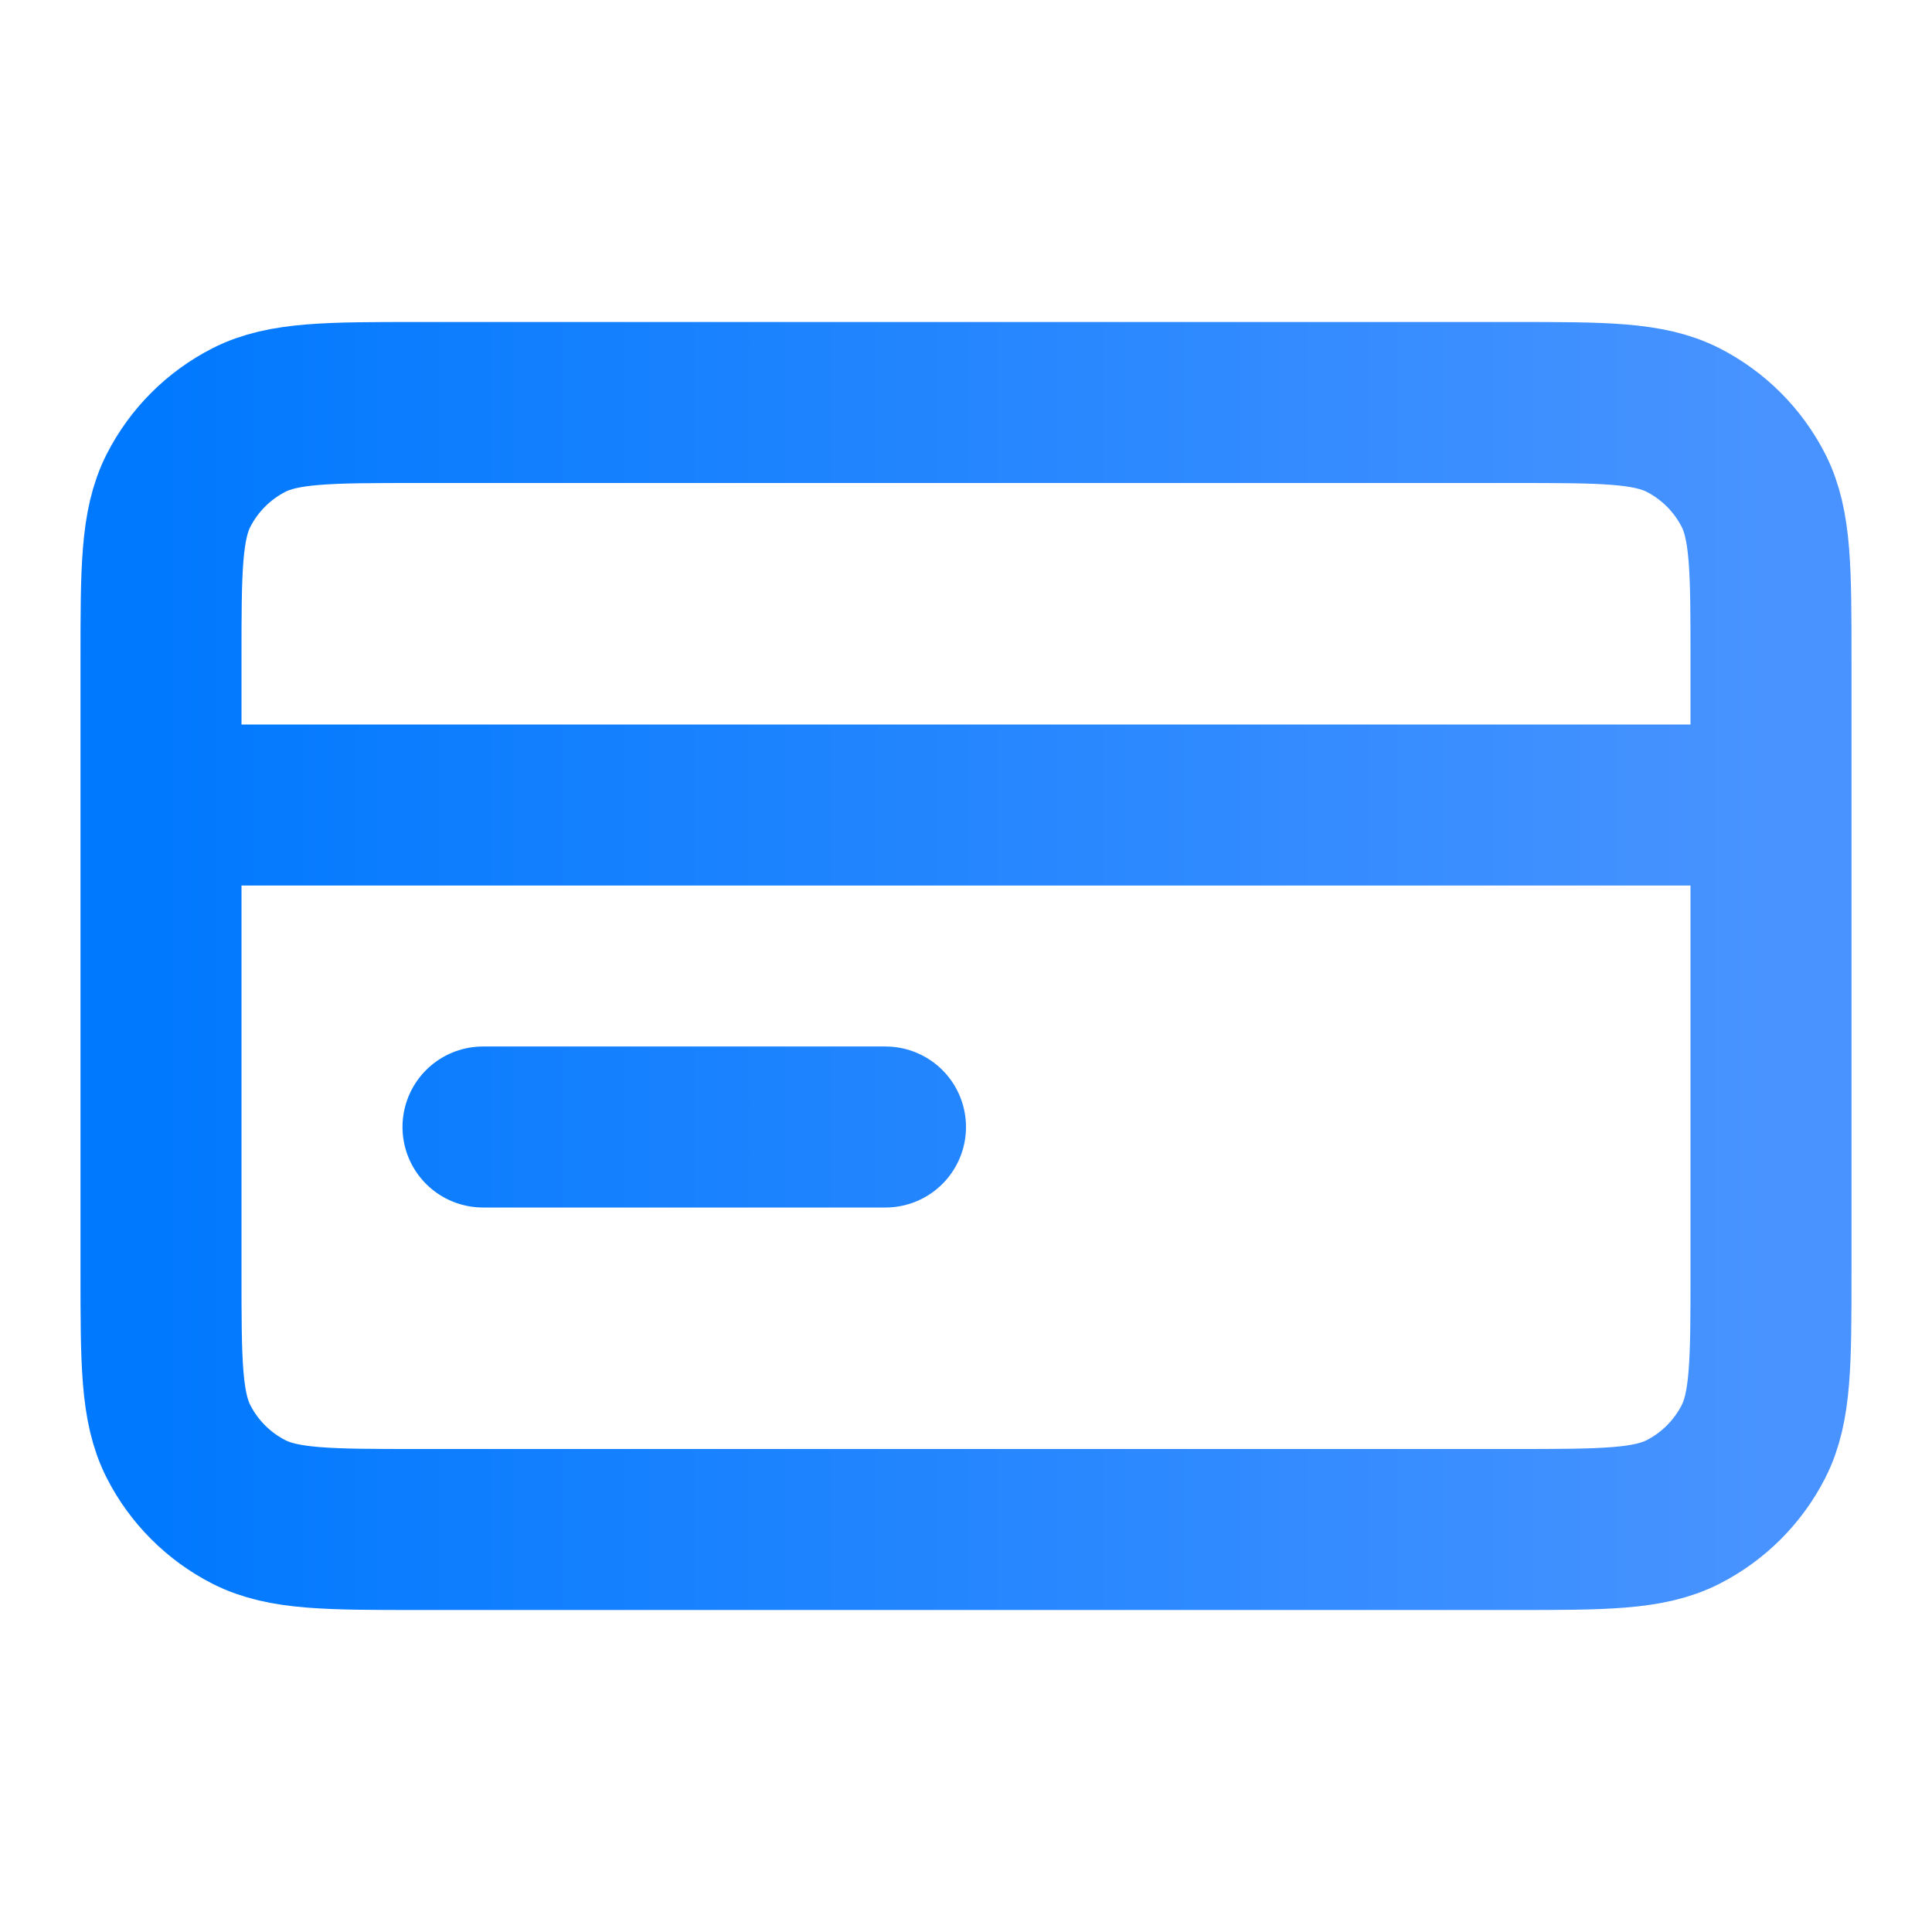
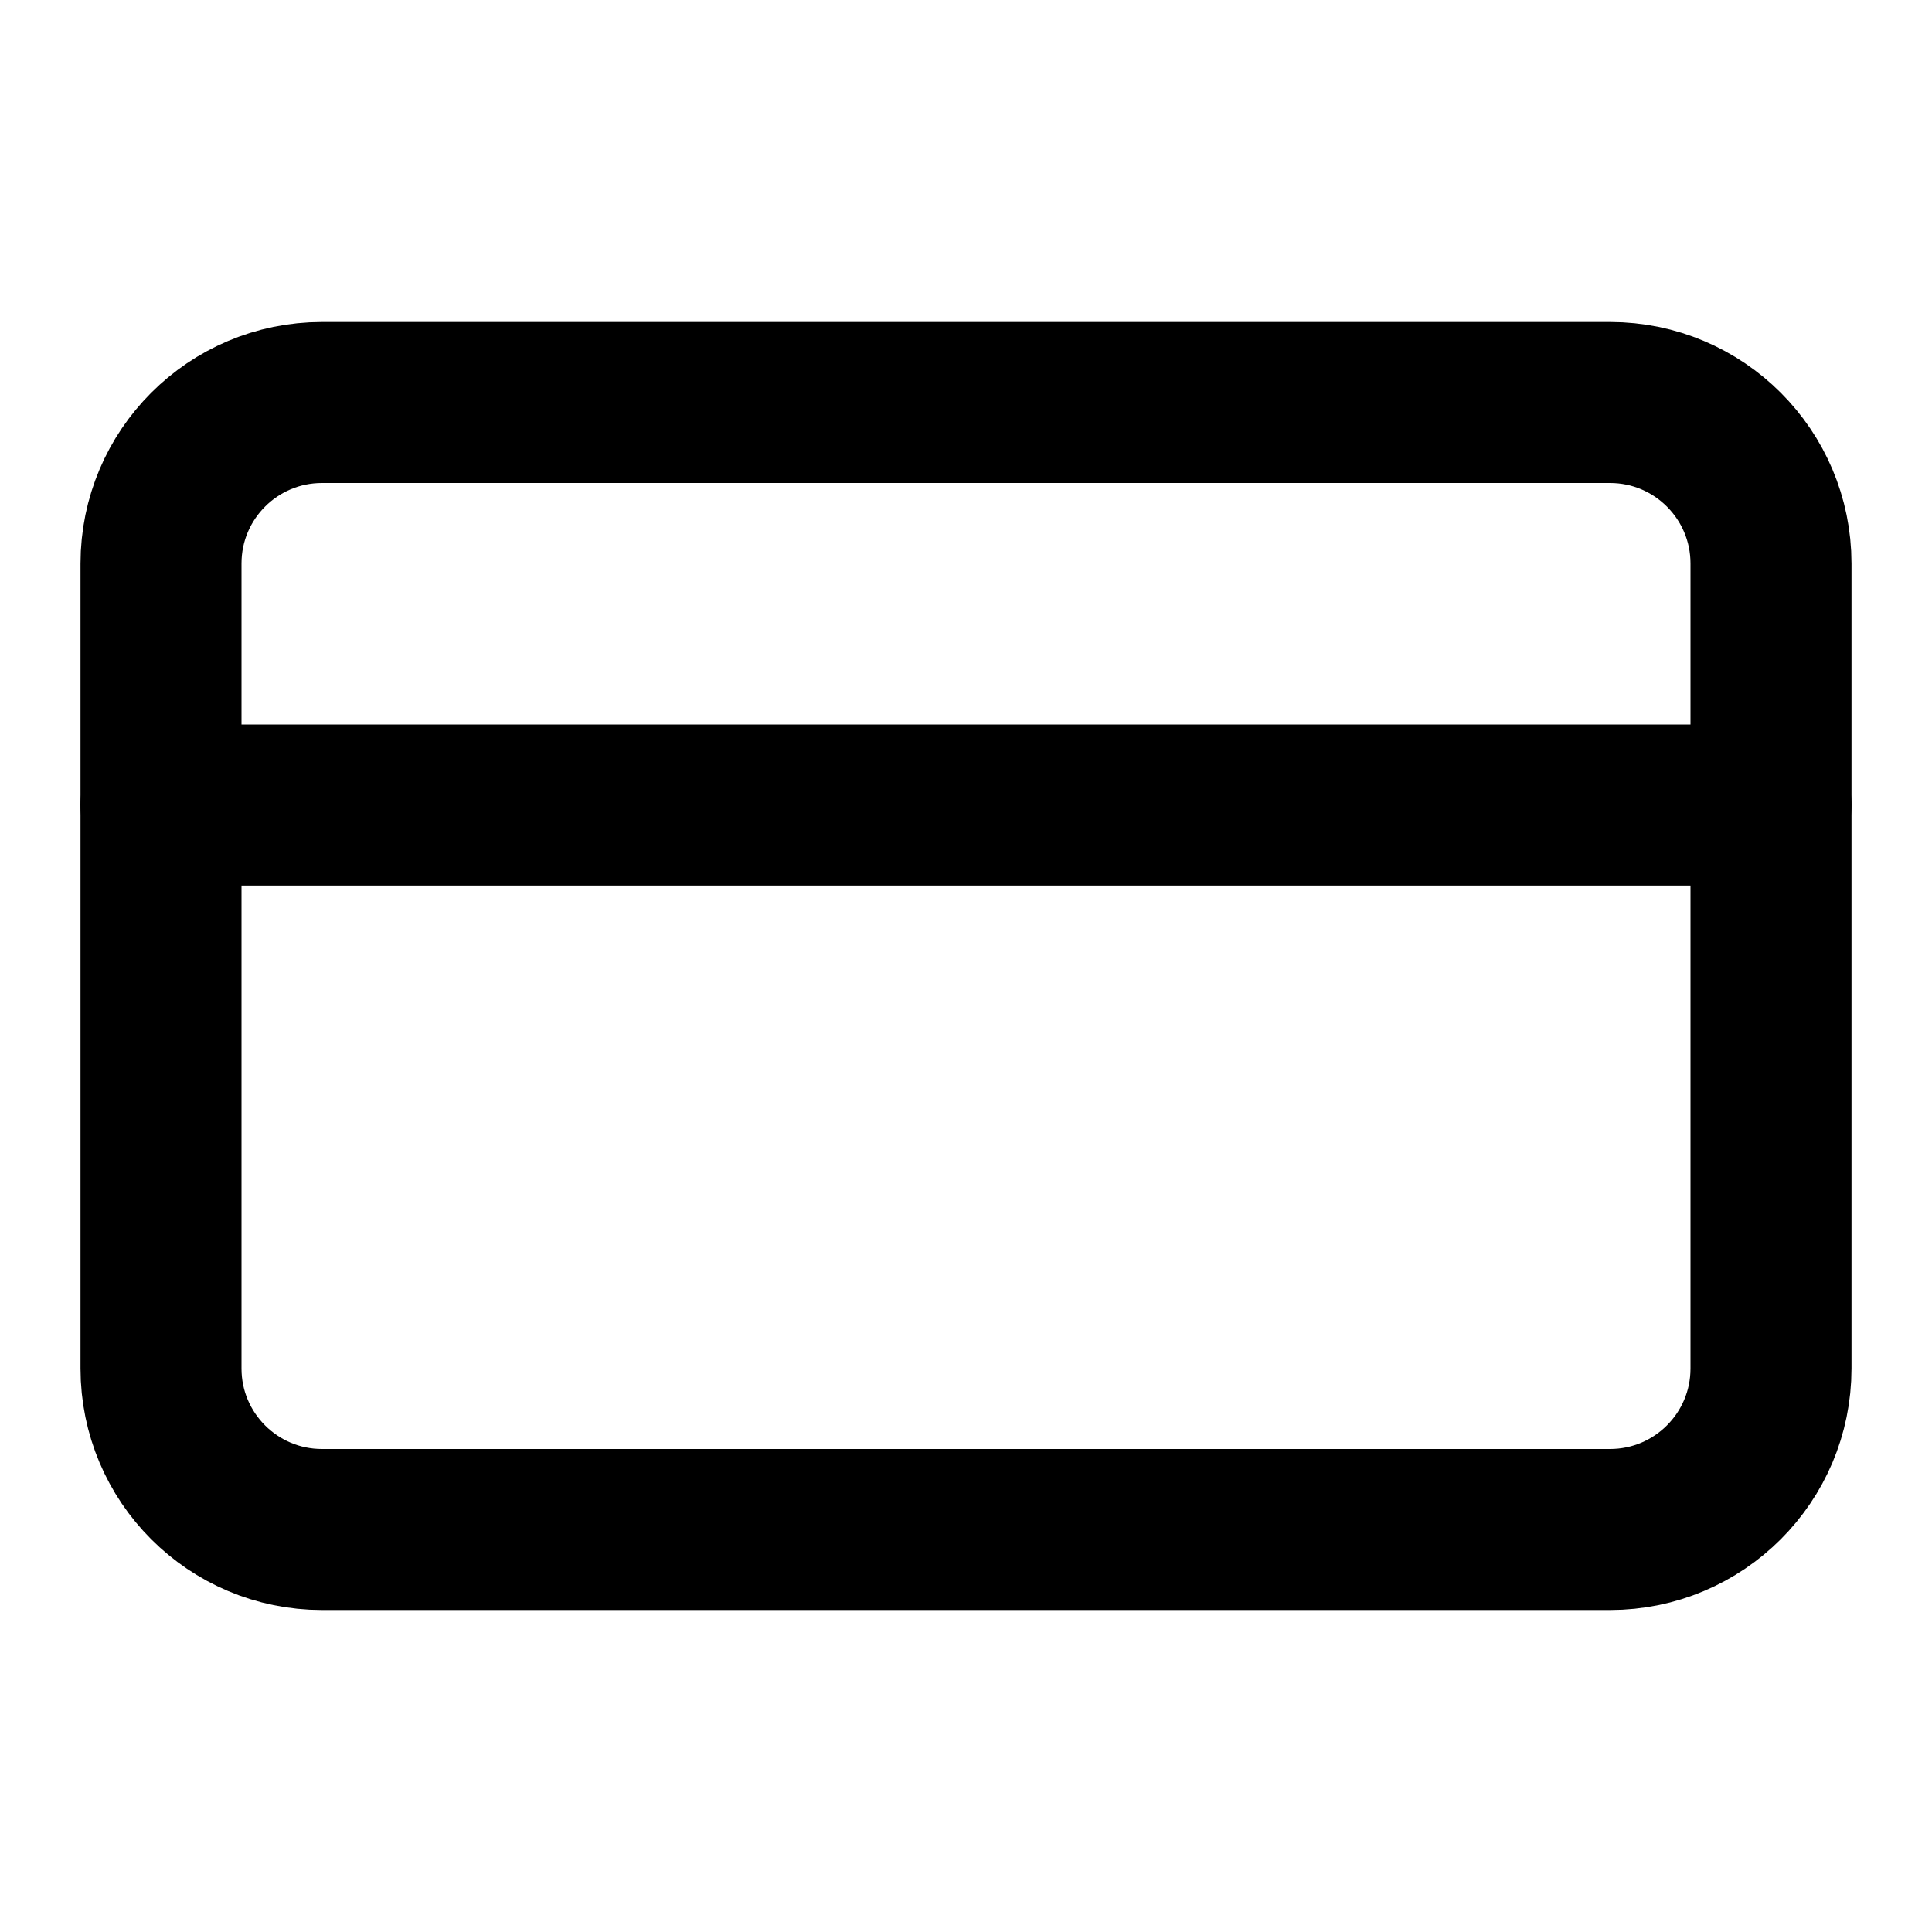
- <svg xmlns="http://www.w3.org/2000/svg" width="24" height="24" viewBox="0 0 24 24" fill="none">
-   <path d="M22 10H2M11 14H6M2 8.2L2 15.8C2 16.92 2 17.48 2.218 17.908C2.41 18.284 2.716 18.59 3.092 18.782C3.52 19 4.08 19 5.2 19L18.8 19C19.92 19 20.48 19 20.908 18.782C21.284 18.59 21.59 18.284 21.782 17.908C22 17.48 22 16.92 22 15.8V8.2C22 7.08 22 6.52 21.782 6.092C21.59 5.716 21.284 5.41 20.908 5.218C20.48 5 19.92 5 18.8 5L5.2 5C4.08 5 3.52 5 3.092 5.218C2.716 5.41 2.41 5.716 2.218 6.092C2 6.52 2 7.08 2 8.2Z" stroke="url(#paint0_linear_3886_771)" stroke-width="2" stroke-linecap="round" stroke-linejoin="round" />
-   <defs>
-     <linearGradient id="paint0_linear_3886_771" x1="2" y1="12" x2="22" y2="12" gradientUnits="userSpaceOnUse">
-       <stop stop-color="#0179FE" />
-       <stop offset="1" stop-color="#4893FF" />
-     </linearGradient>
-   </defs>
+ <svg xmlns="http://www.w3.org/2000/svg" width="24" height="24" viewBox="0 0 24 24" fill="none" stroke="currentColor" stroke-width="2" stroke-linecap="round" stroke-linejoin="round" class="lucide lucide-credit-card-icon lucide-credit-card">
+   <rect width="20" height="14" x="2" y="5" rx="2" />
+   <line x1="2" x2="22" y1="10" y2="10" />
</svg>
